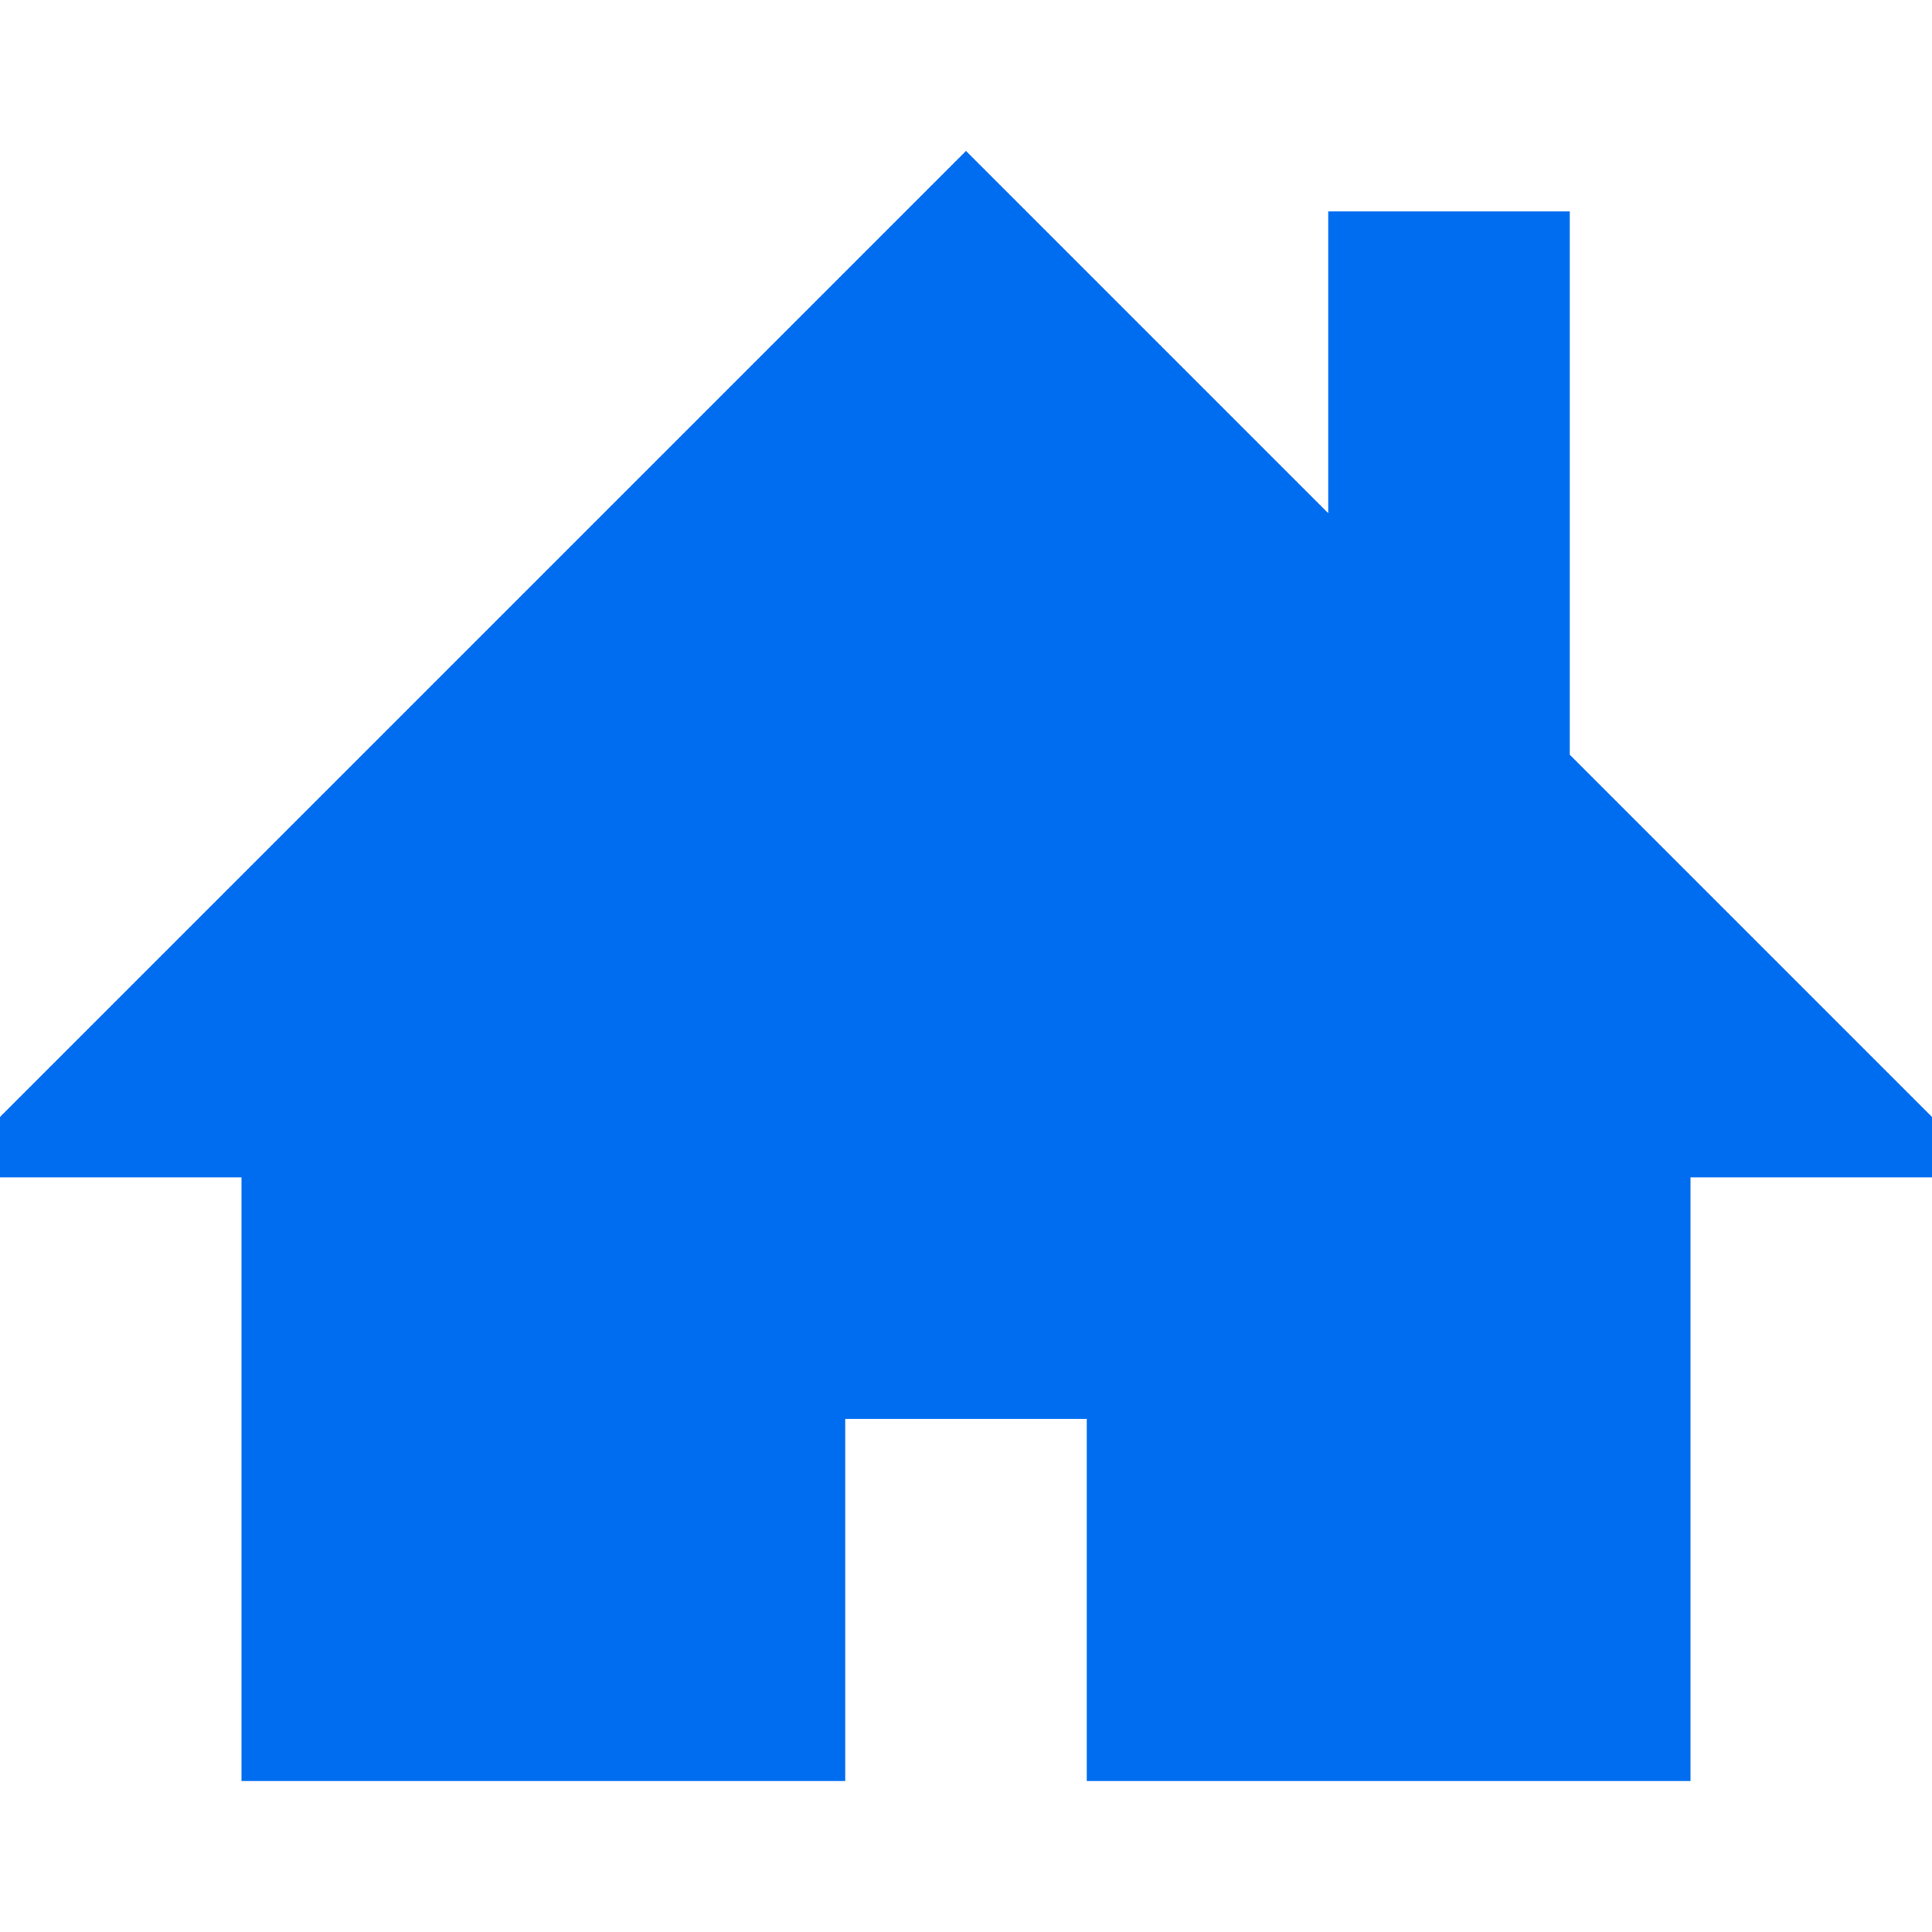
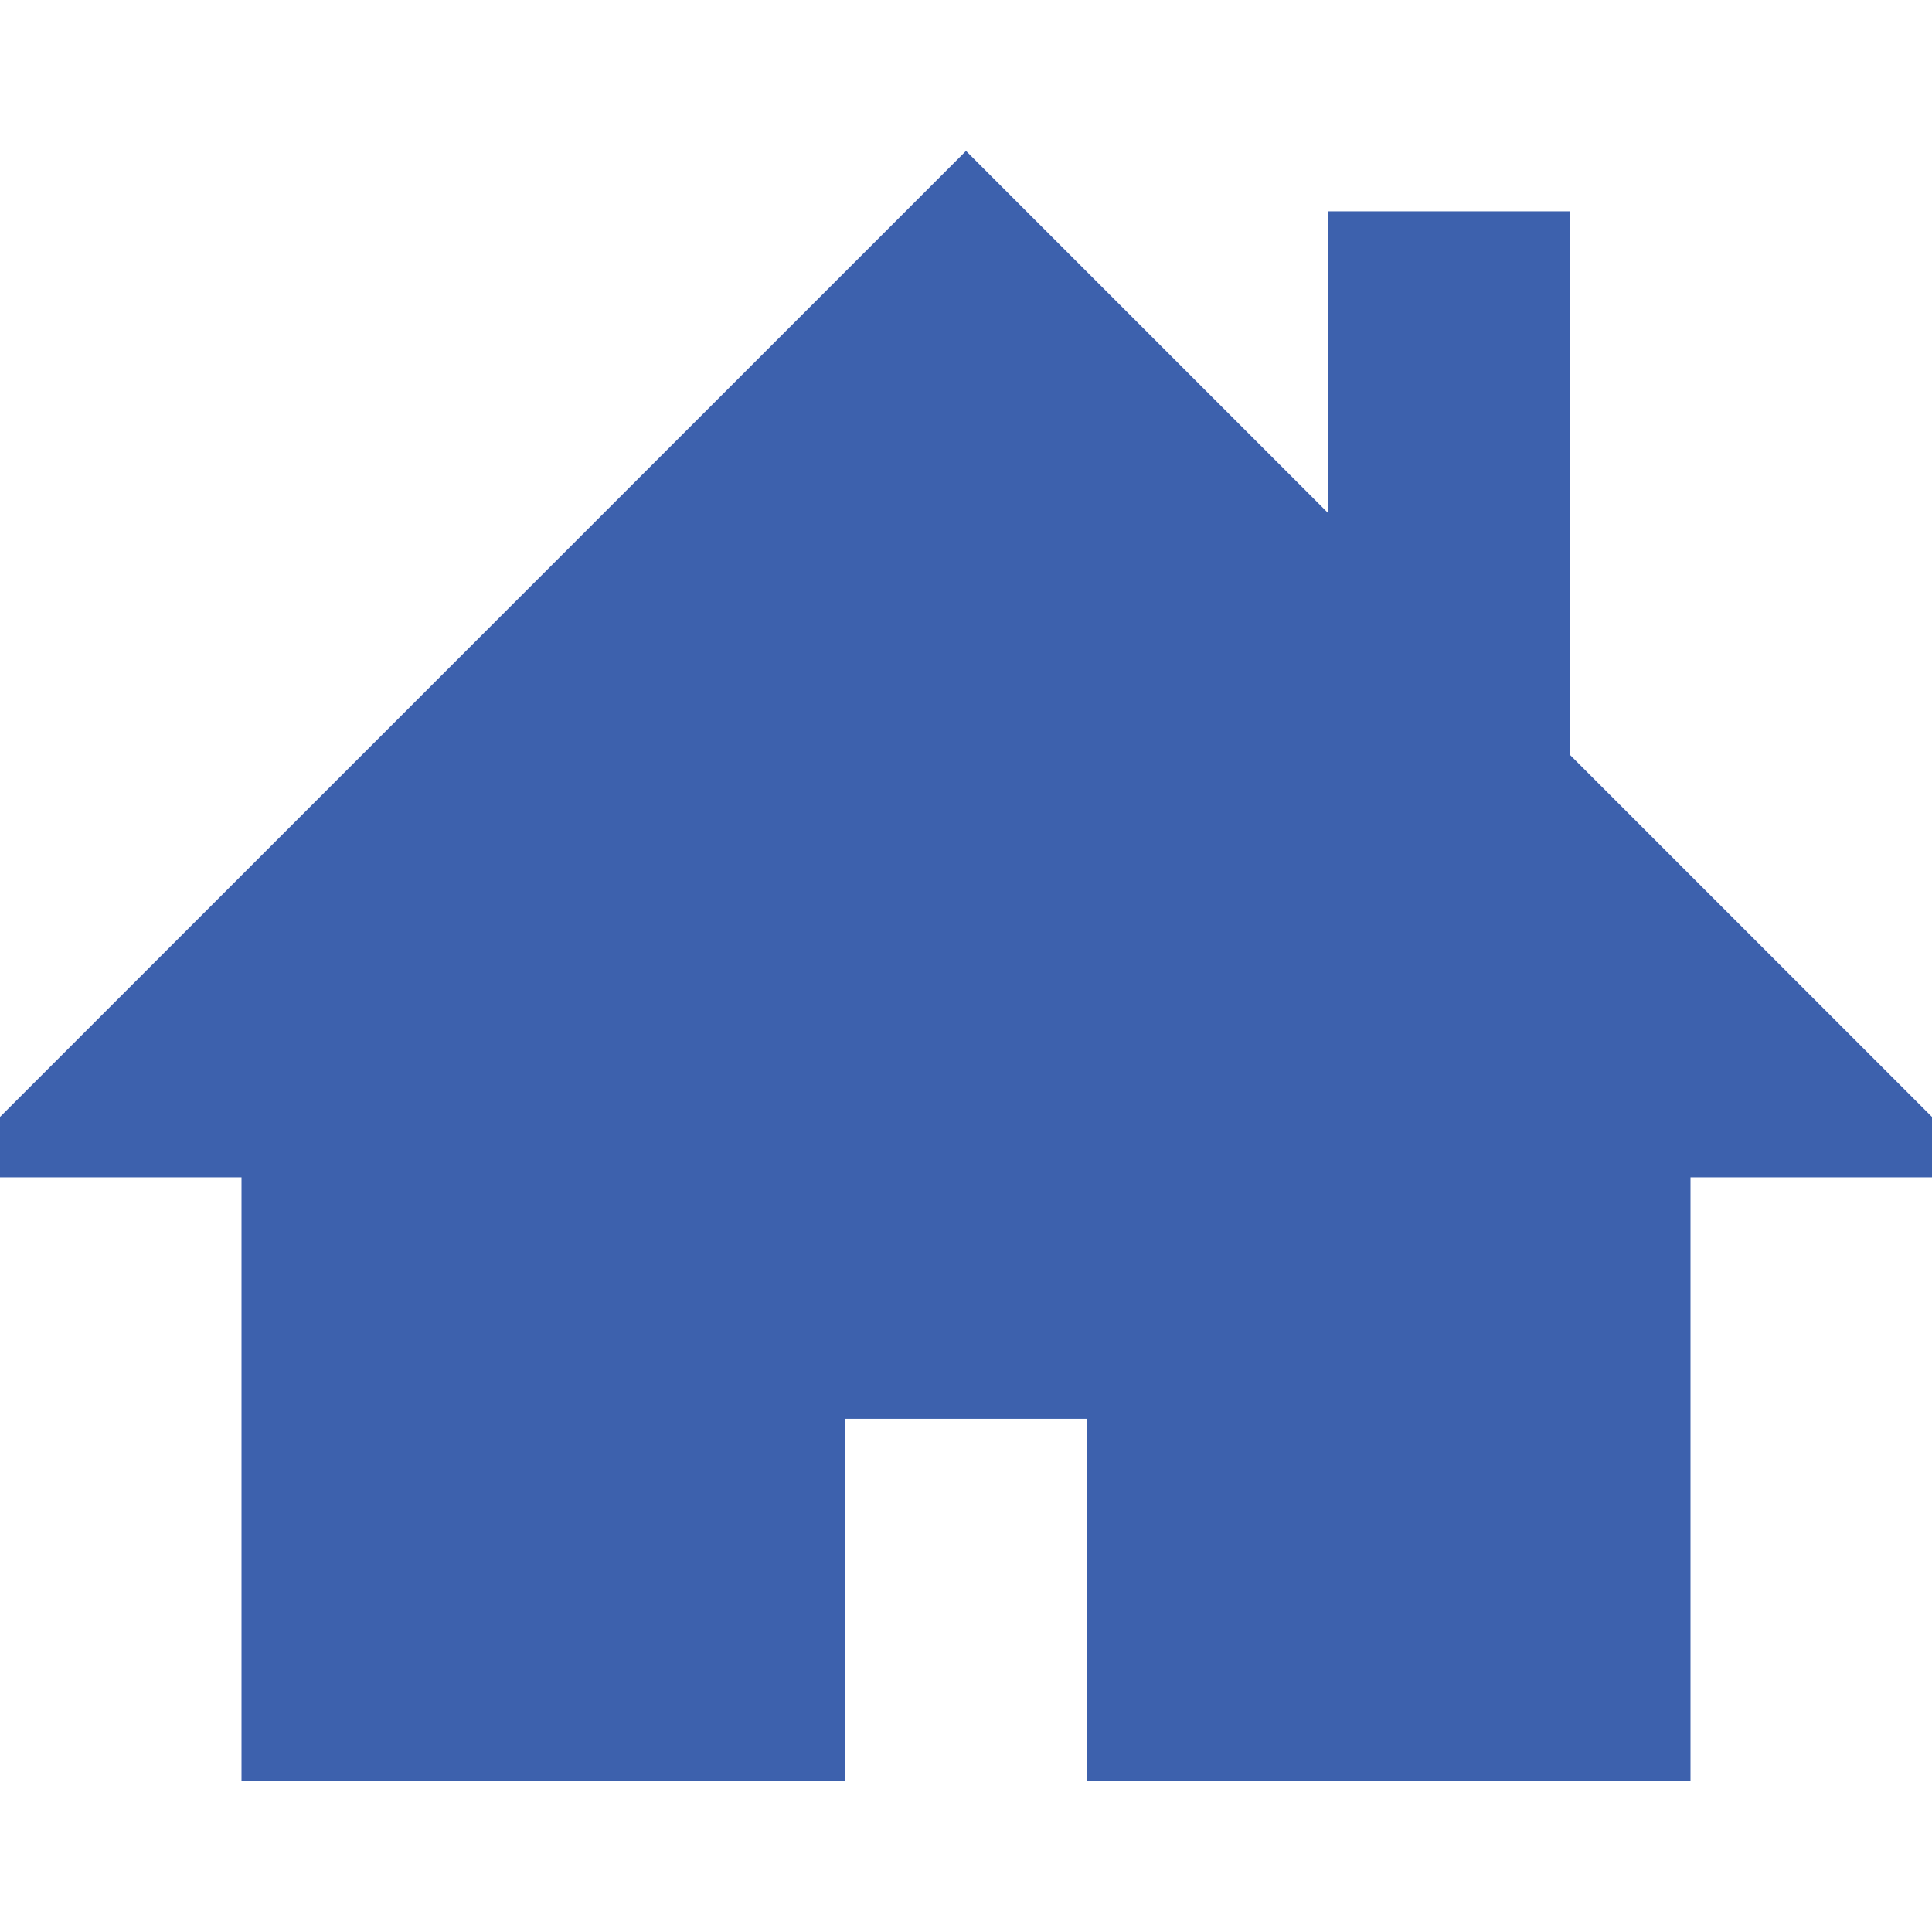
<svg xmlns="http://www.w3.org/2000/svg" version="1.1" id="Capa_1" x="0px" y="0px" width="512px" height="512px" viewBox="0 0 512 512" style="enable-background:new 0 0 512 512;" xml:space="preserve">
  <g>
-     <path d="M512,296l-96-96V56h-64v80l-96-96L0,296v16h64v160h160v-96h64v96h160V312h64V296z" fill="#006DF0" />
+     <path d="M512,296l-96-96V56h-64v80l-96-96L0,296v16h64v160h160v-96h64v96h160V312h64V296z" fill="#3d61ad" />
  </g>
  <g>
</g>
  <g>
</g>
  <g>
</g>
  <g>
</g>
  <g>
</g>
  <g>
</g>
  <g>
</g>
  <g>
</g>
  <g>
</g>
  <g>
</g>
  <g>
</g>
  <g>
</g>
  <g>
</g>
  <g>
</g>
  <g>
</g>
</svg>
